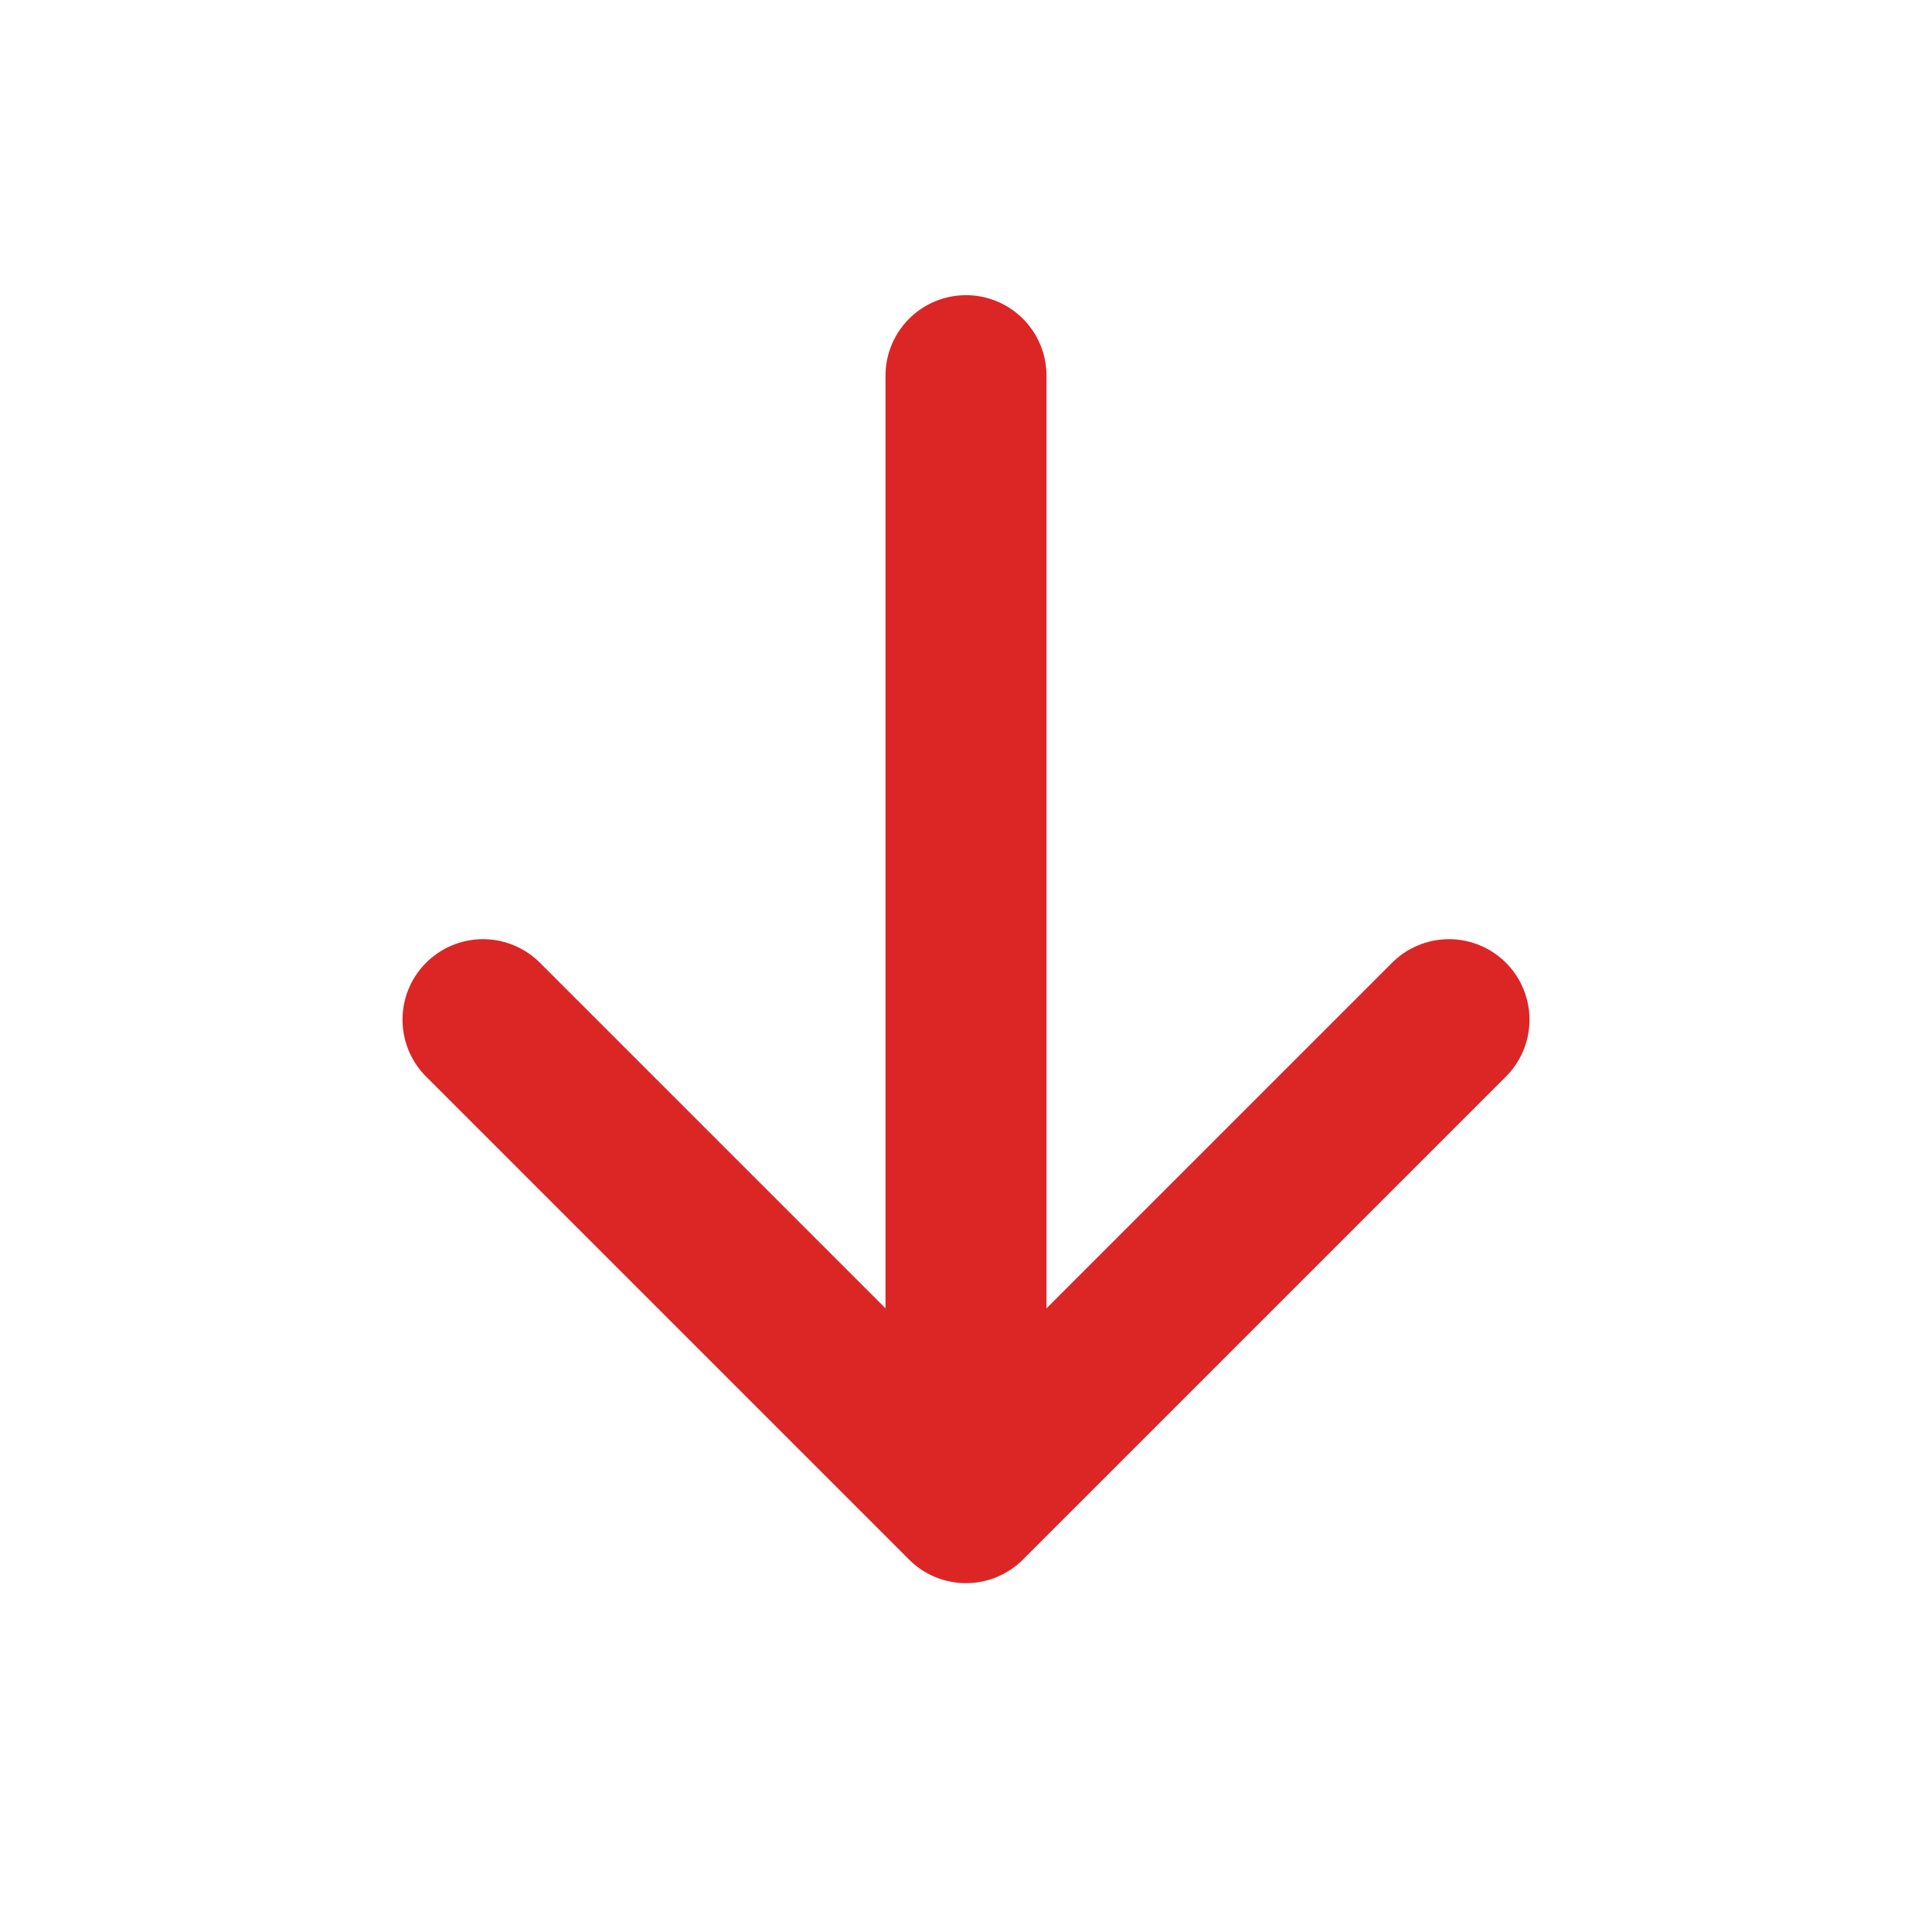
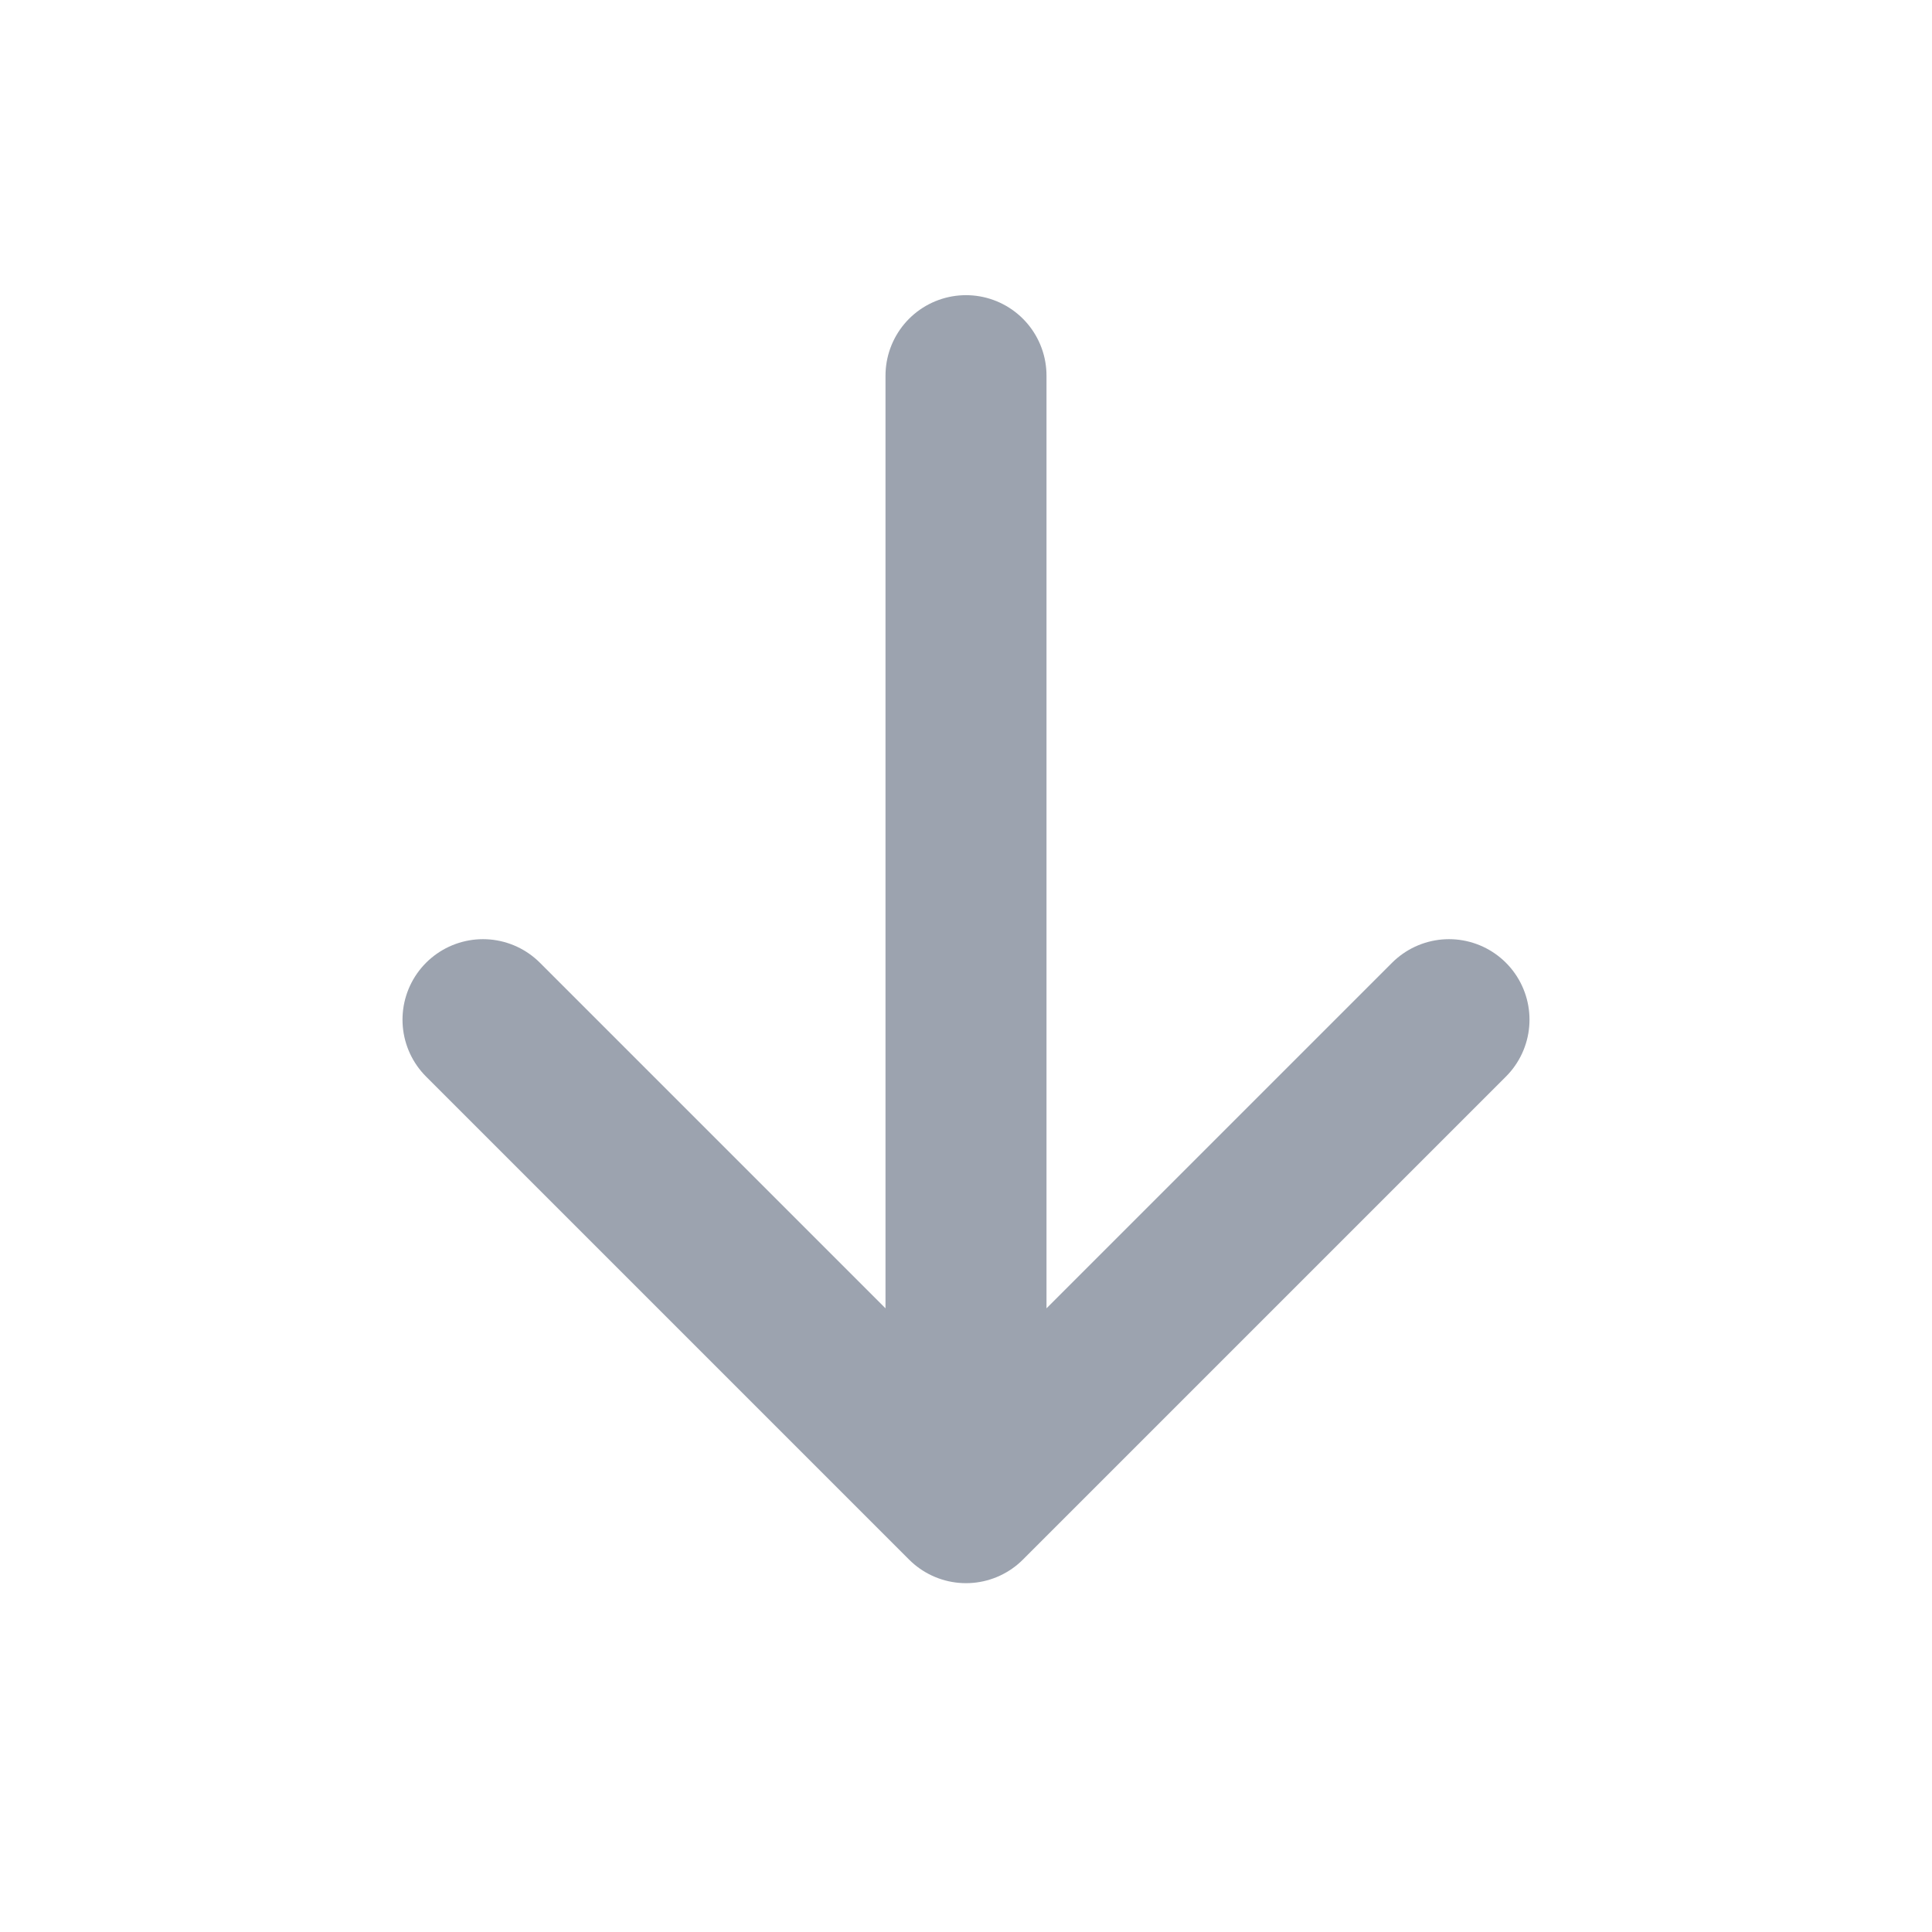
- <svg xmlns="http://www.w3.org/2000/svg" viewBox="0 0 18 18" fill="none" stroke="#DC2626" stroke-width="1.5" stroke-linecap="round" stroke-linejoin="round">
+ <svg xmlns="http://www.w3.org/2000/svg" viewBox="0 0 18 18" fill="none" stroke="#9ca3af" stroke-width="1.5" stroke-linecap="round" stroke-linejoin="round">
  <path d="M9 3.5V14M4.5 9.5 9 14l4.5-4.5" />
</svg>
